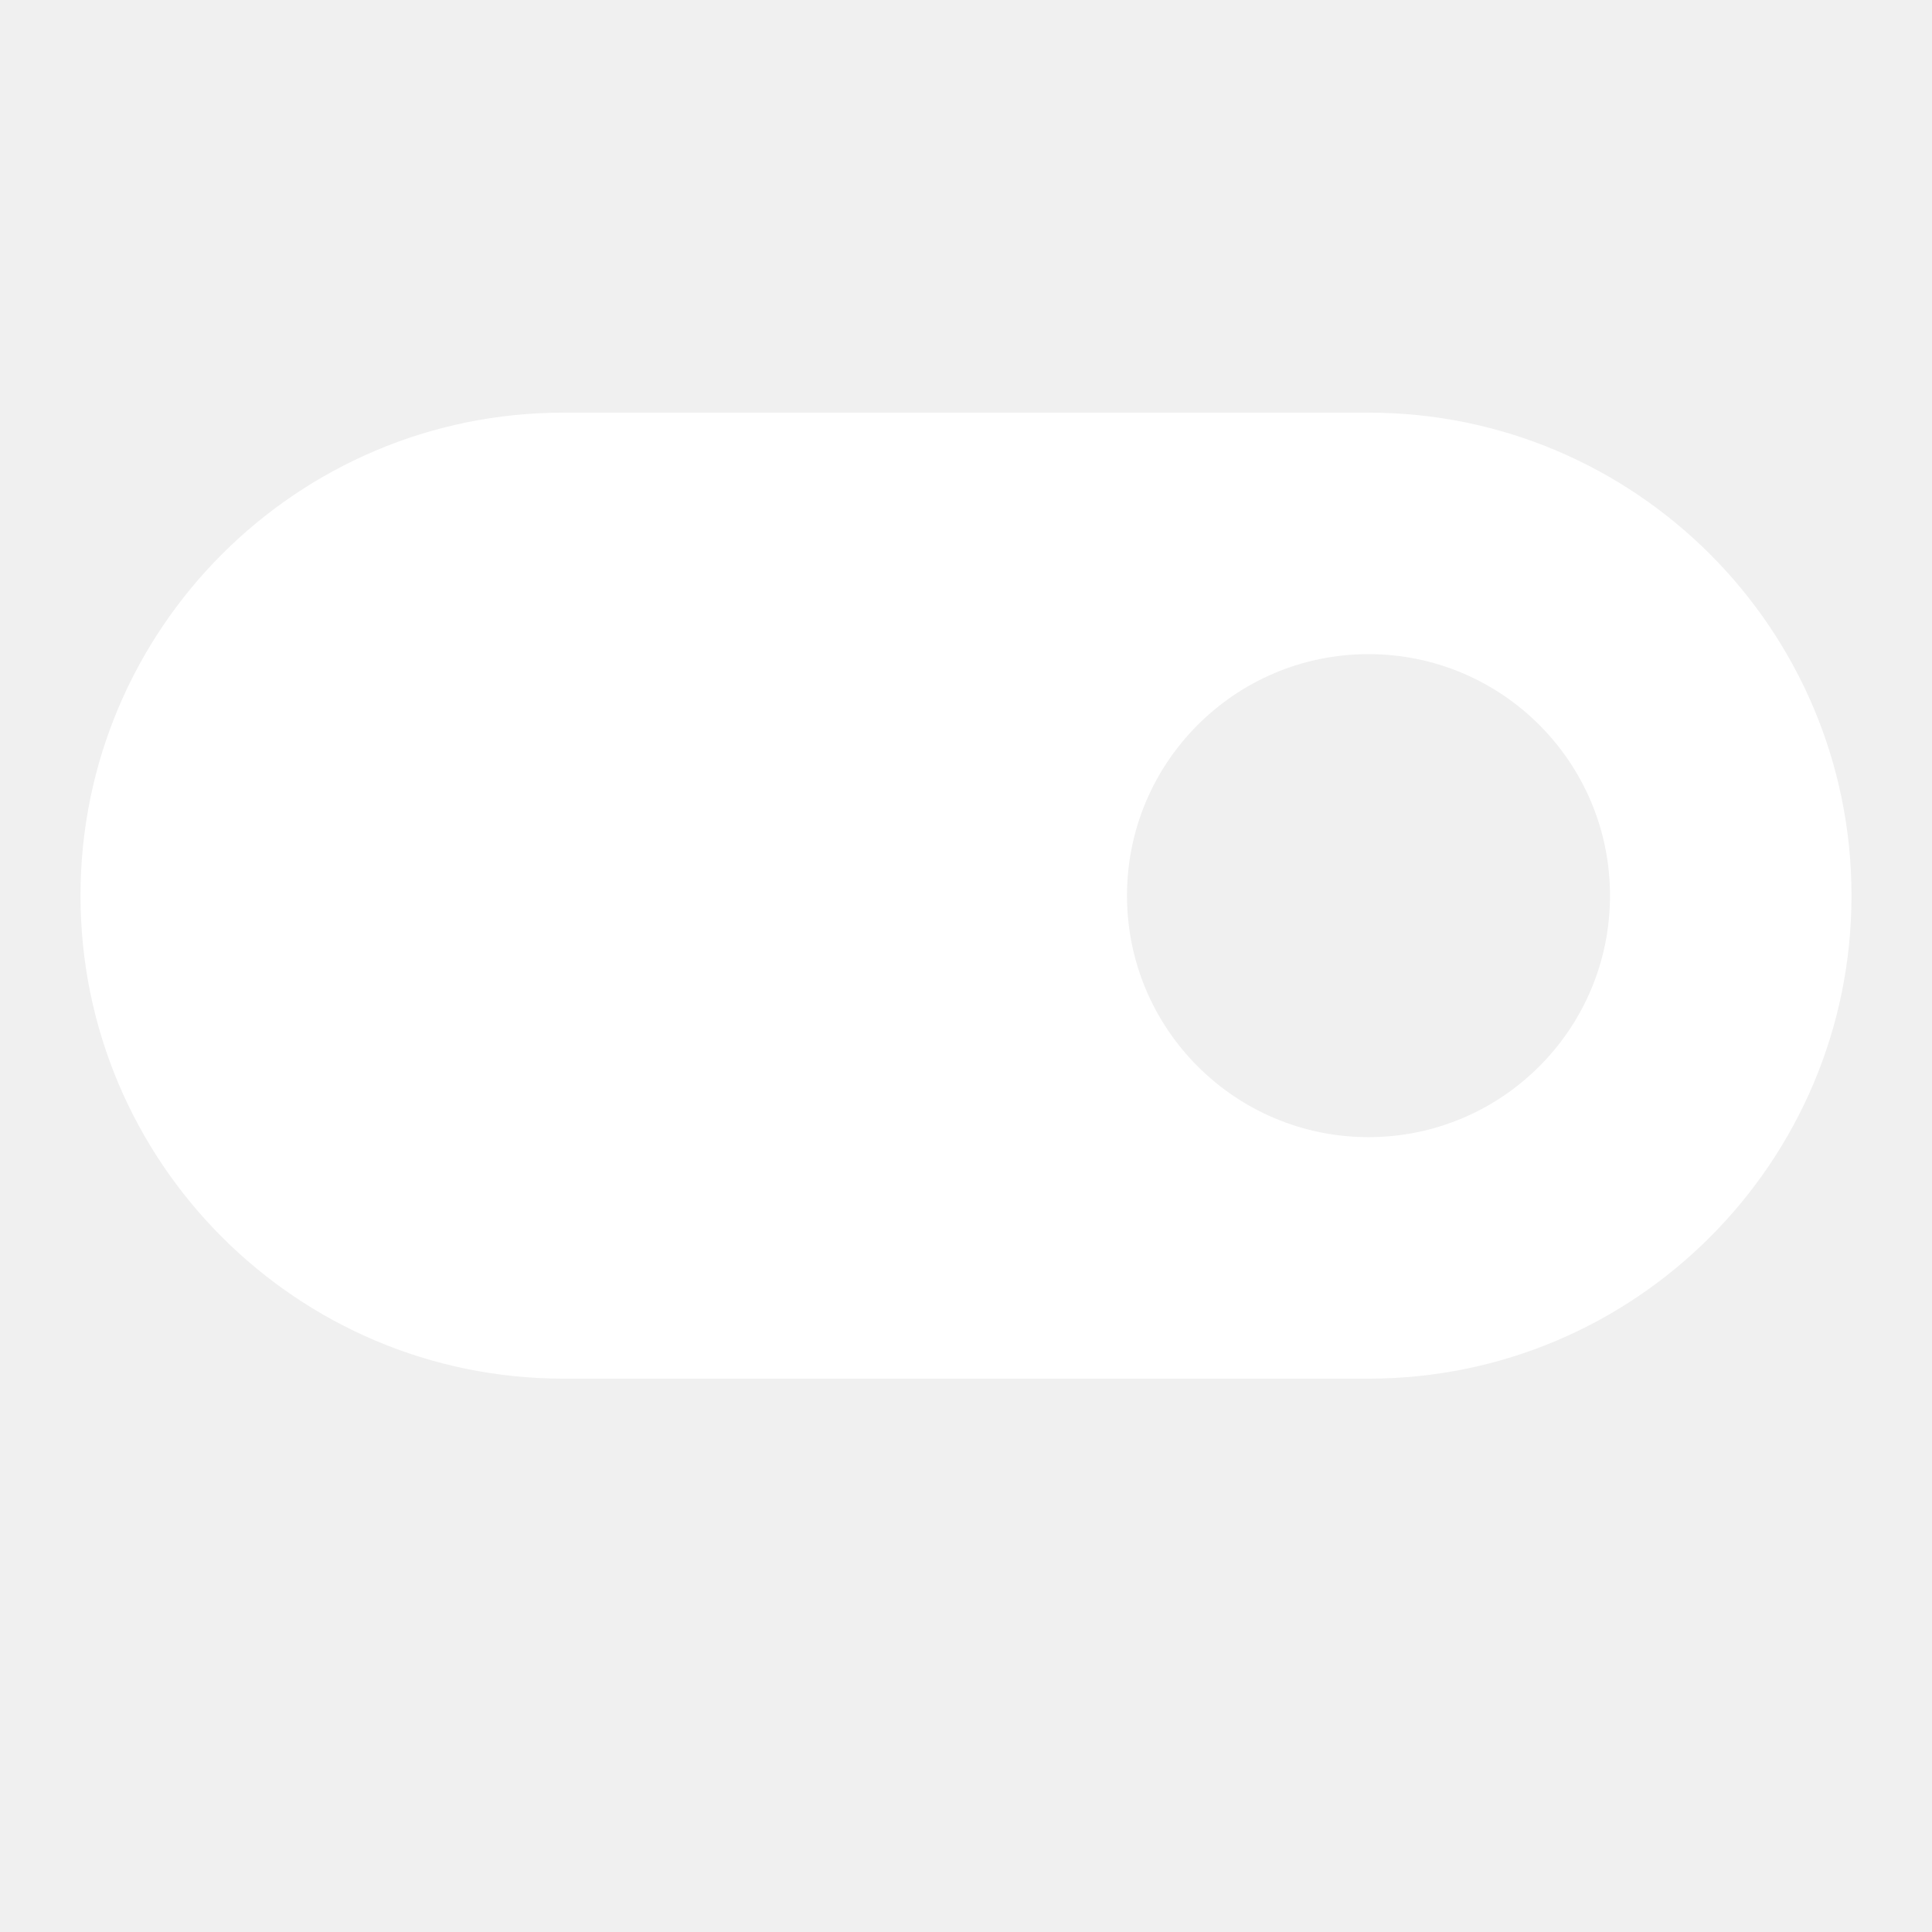
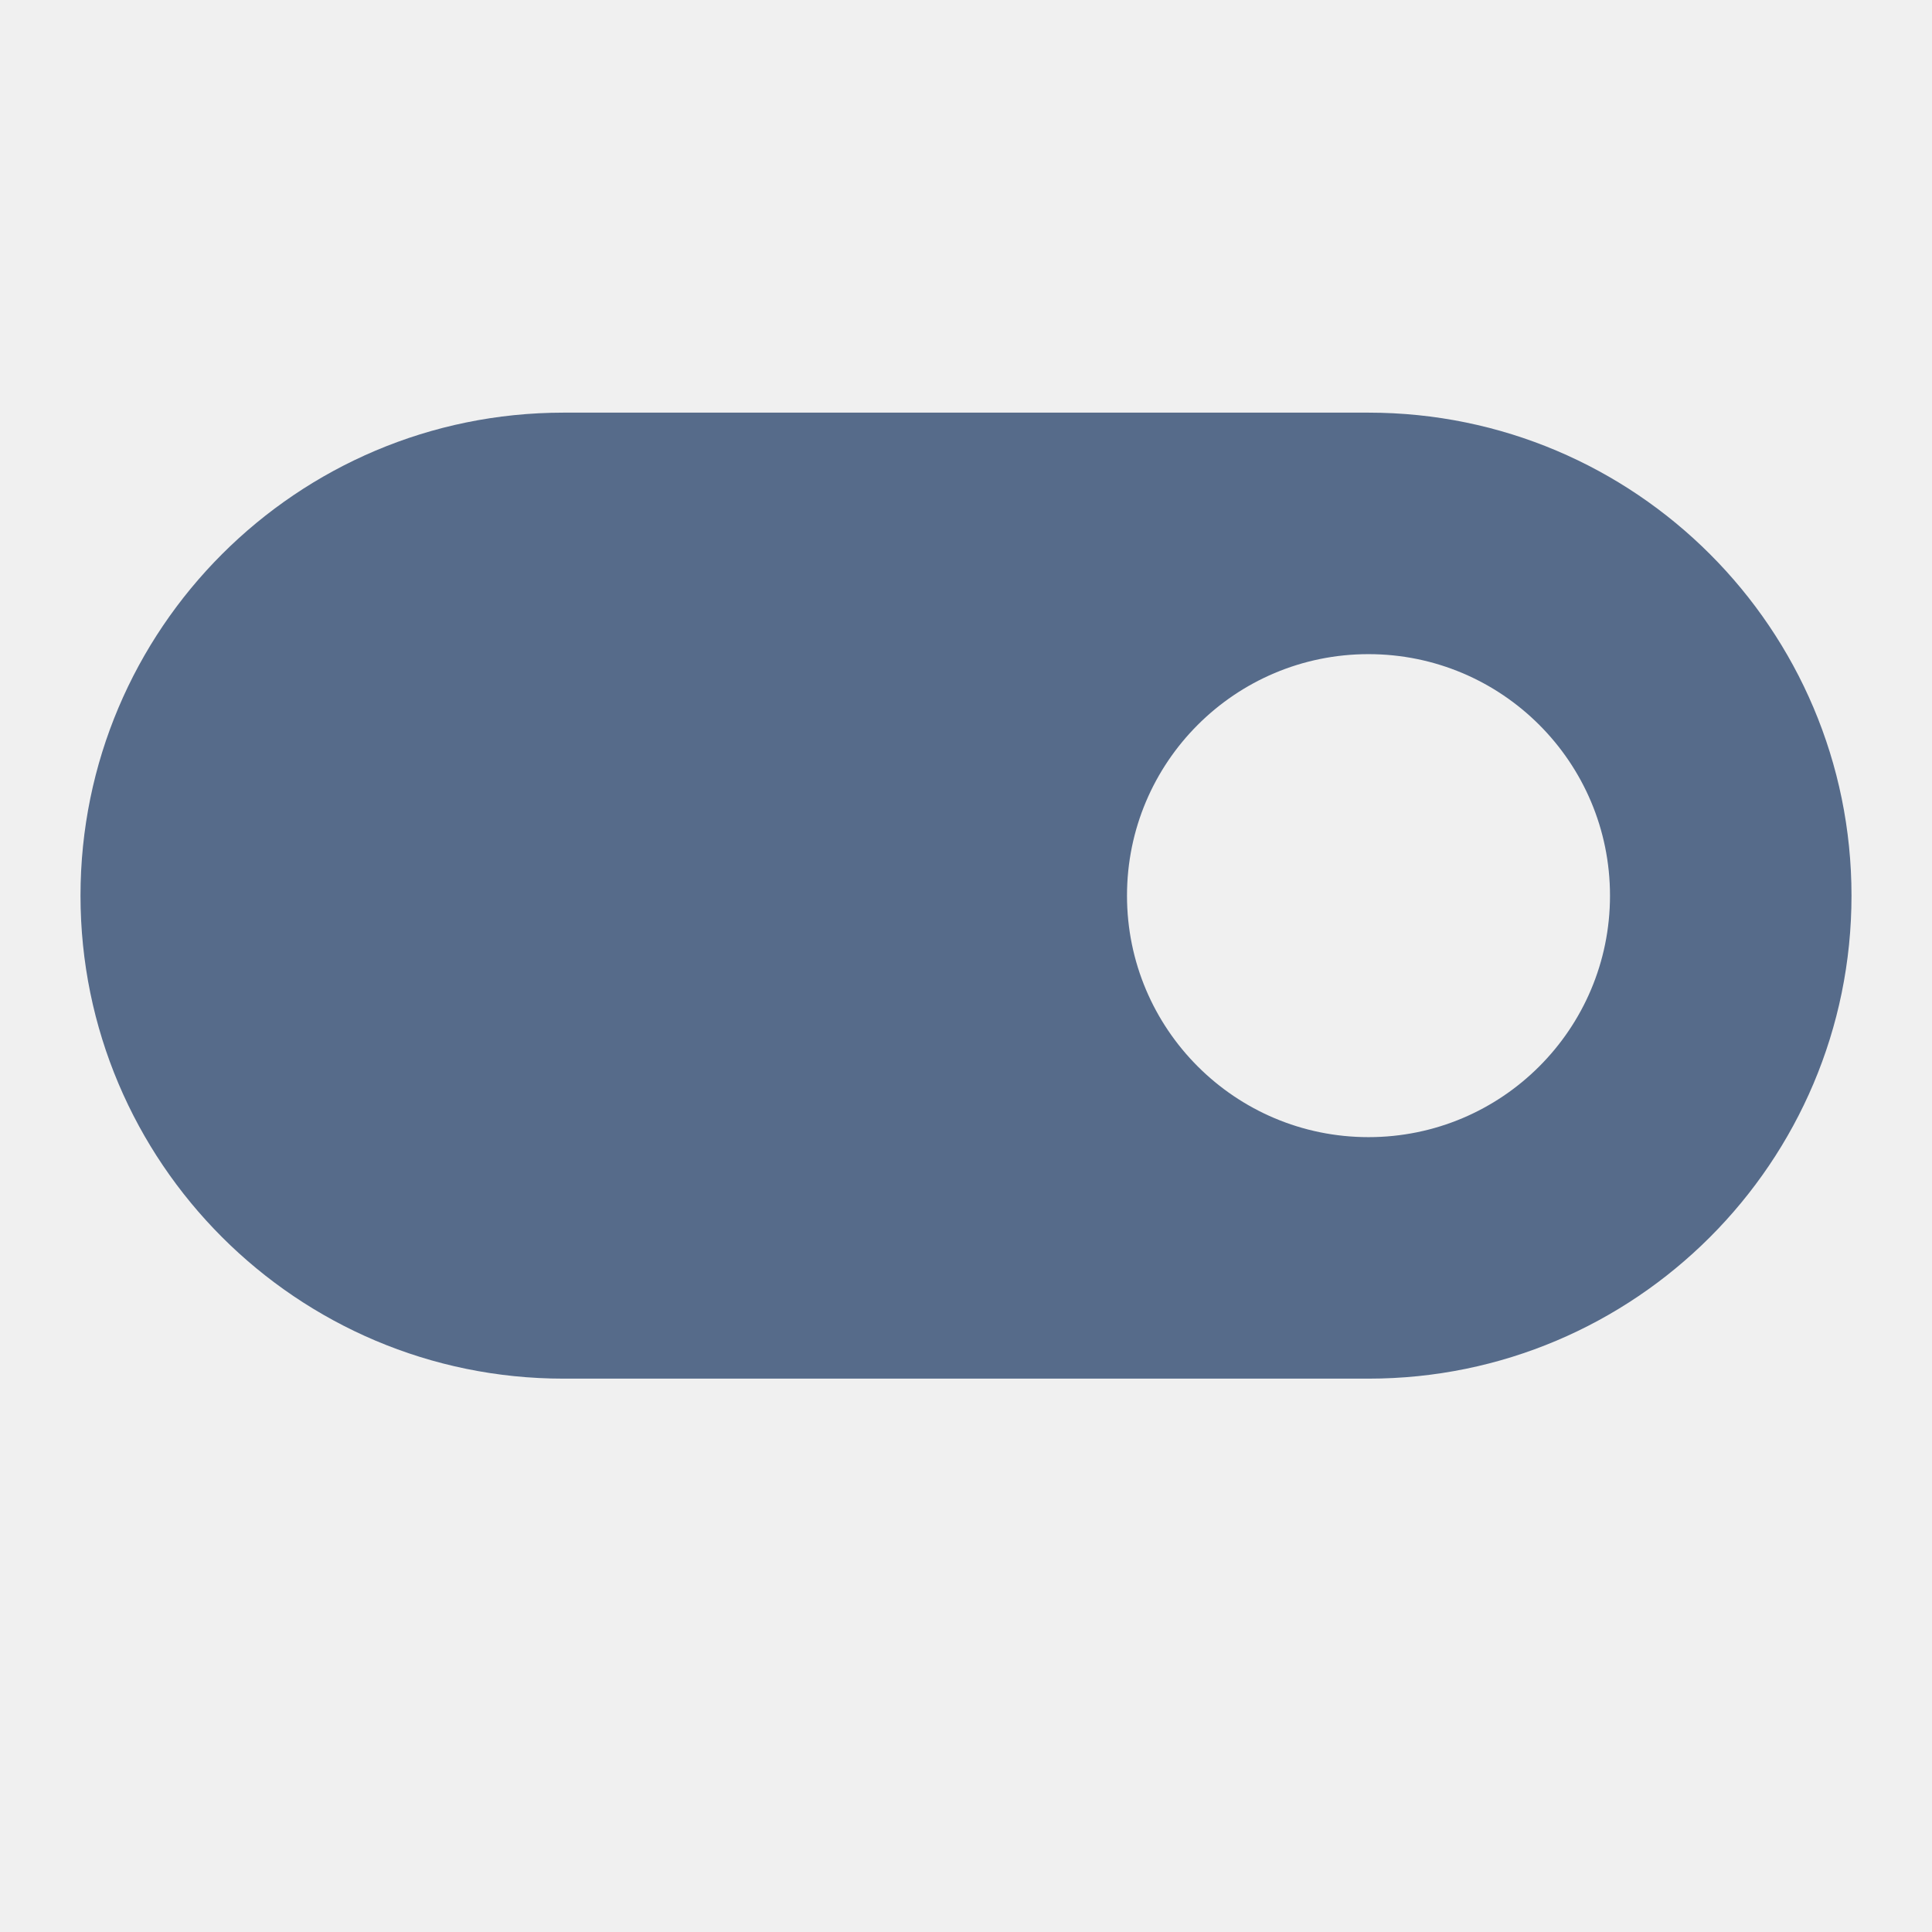
<svg xmlns="http://www.w3.org/2000/svg" width="24" height="24" viewBox="0 0 24 24" fill="none">
-   <path fill-rule="evenodd" clip-rule="evenodd" d="M17 5.126C20.312 5.126 23 7.814 23 11.126C23 14.438 20.312 17.126 17 17.126H7C3.688 17.126 1 14.438 1 11.126C1 7.814 3.688 5.126 7 5.126H17ZM17 8.126C15.343 8.126 14 9.469 14 11.126C14 12.783 15.343 14.126 17 14.126C18.657 14.126 20 12.783 20 11.126C20 9.469 18.657 8.126 17 8.126Z" fill="white" />
+   <path fill-rule="evenodd" clip-rule="evenodd" d="M17 5.126C20.312 5.126 23 7.814 23 11.126C23 14.438 20.312 17.126 17 17.126H7C3.688 17.126 1 14.438 1 11.126C1 7.814 3.688 5.126 7 5.126H17ZM17 8.126C15.343 8.126 14 9.469 14 11.126C14 12.783 15.343 14.126 17 14.126C18.657 14.126 20 12.783 20 11.126C20 9.469 18.657 8.126 17 8.126Z" fill="#566B8A" />
</svg>
